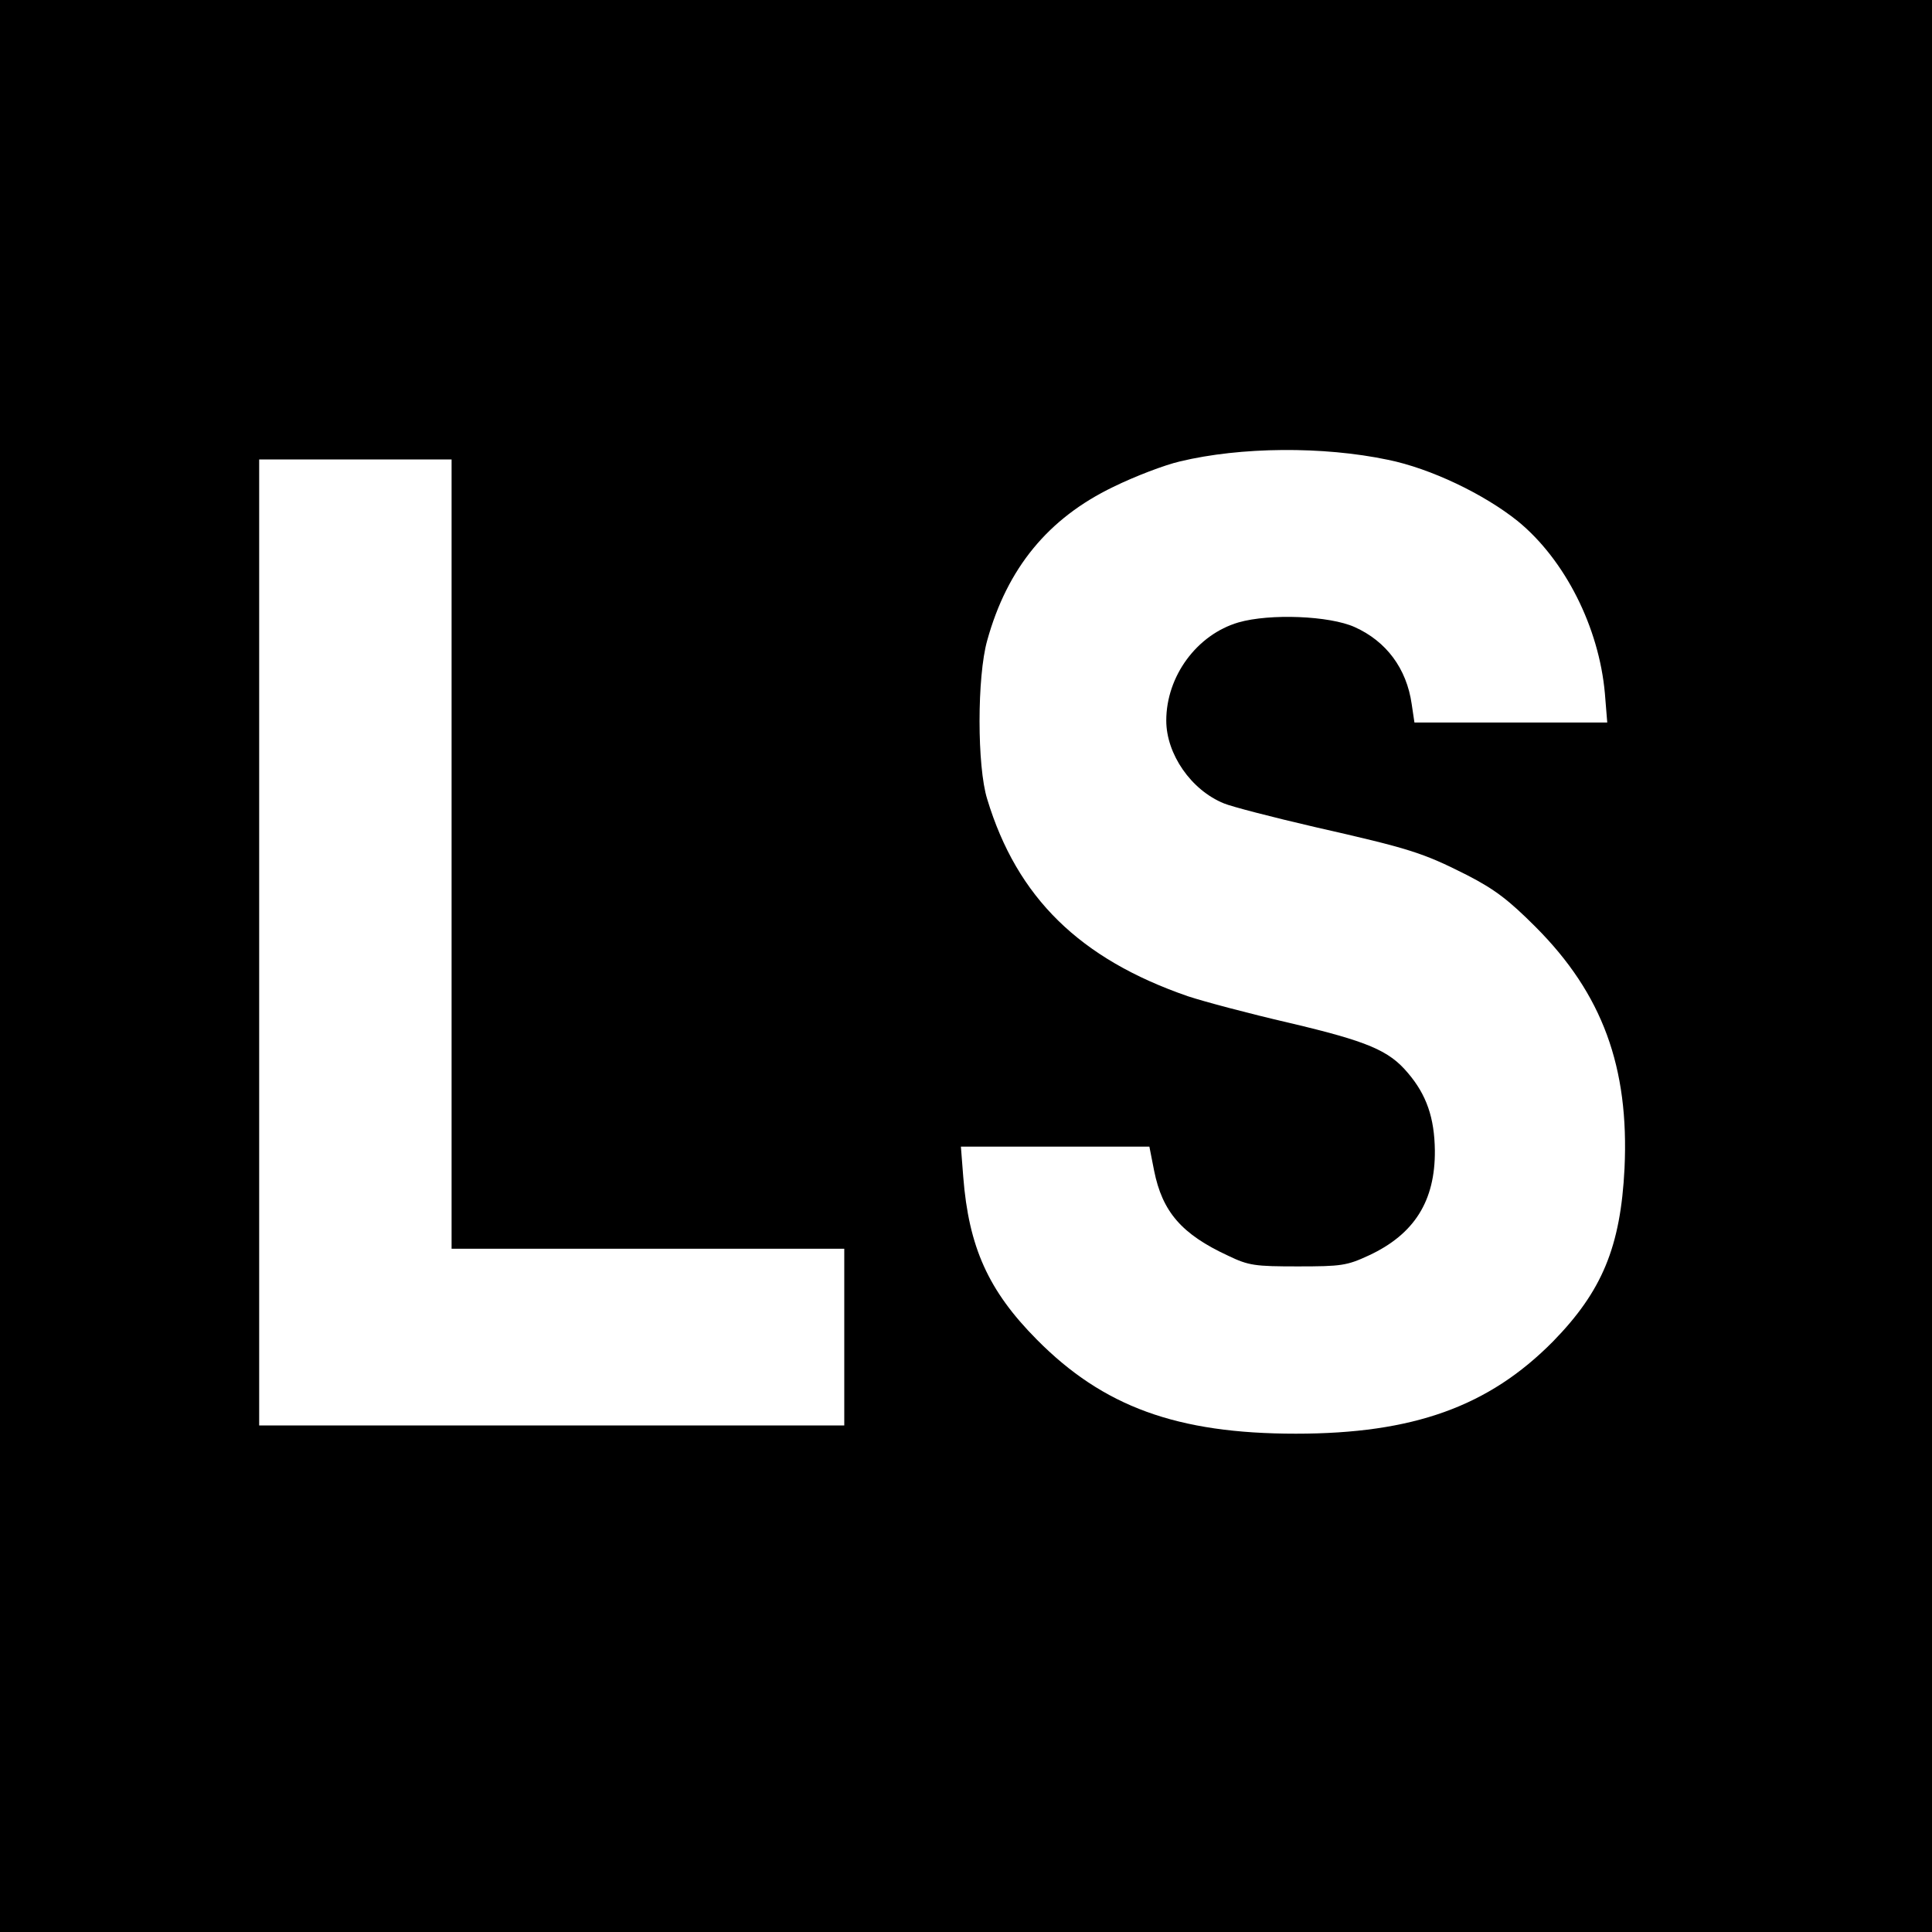
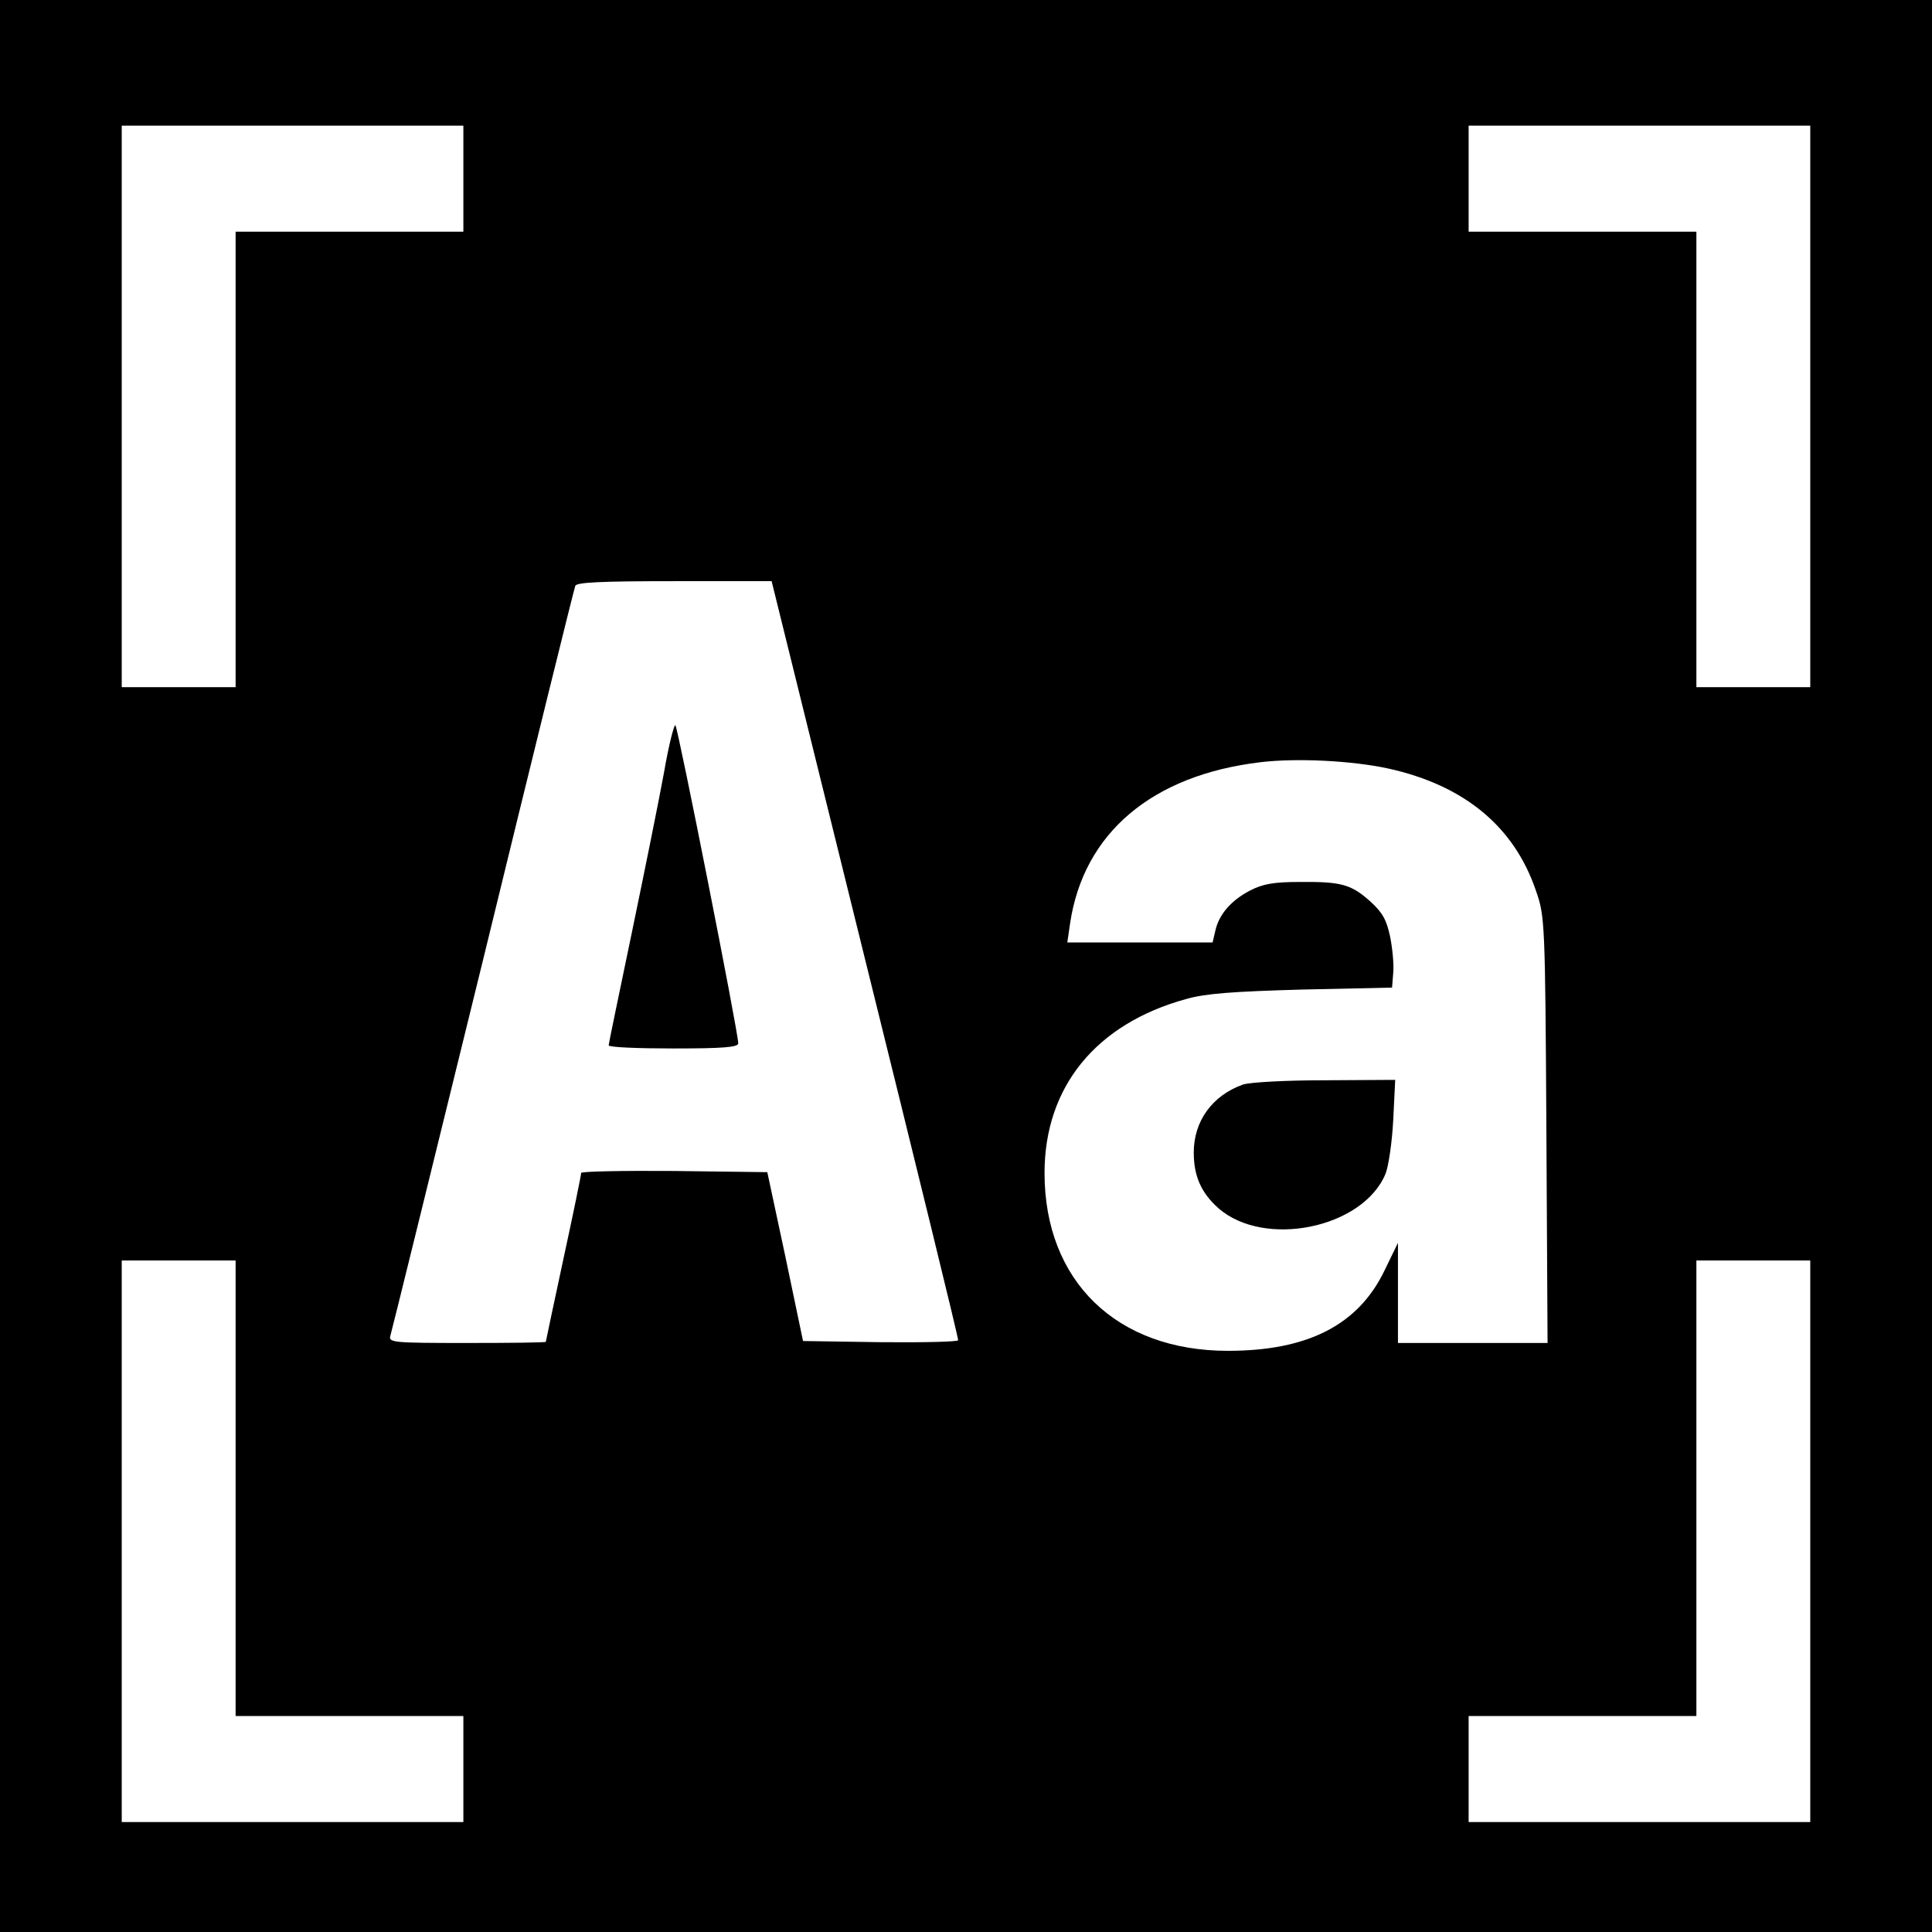
<svg xmlns="http://www.w3.org/2000/svg" version="1.0" width="492pt" height="492pt" viewBox="0 0 492 492" preserveAspectRatio="xMidYMid meet">
  <g transform="translate(0,492) scale(0.1,-0.1)" fill="#000000" stroke="none">
-     <path d="M0 2460 l0 -2460 2460 0 2460 0 0 2460 0 2460 -2460 0 -2460 0 0 -2460z m3535 1289 c108 -22 244 -87 330 -156 120 -98 207 -270 222 -439 l6 -74 -245 0 -246 0 -7 47 c-13 91 -65 160 -145 196 -64 29 -216 35 -296 12 -106 -31 -184 -137 -184 -250 0 -85 63 -177 147 -211 19 -8 123 -35 231 -60 242 -55 274 -65 387 -122 72 -37 107 -64 175 -132 171 -171 239 -358 227 -615 -10 -200 -57 -313 -182 -441 -164 -166 -356 -235 -655 -235 -303 0 -491 69 -660 240 -123 124 -173 235 -187 414 l-6 77 240 0 240 0 12 -61 c21 -105 70 -162 189 -217 52 -25 68 -27 177 -27 111 0 125 2 181 28 116 54 169 139 168 267 -1 83 -21 142 -69 198 -48 57 -102 80 -301 127 -104 24 -220 55 -259 68 -275 95 -435 251 -511 502 -26 83 -26 312 0 404 51 184 155 311 321 391 55 27 131 56 170 65 154 37 364 39 530 4z m-2385 -1004 l0 -1005 500 0 500 0 0 -225 0 -225 -745 0 -745 0 0 1230 0 1230 245 0 245 0 0 -1005z" />
+     <path d="M0 2460 l0 -2460 2460 0 2460 0 0 2460 0 2460 -2460 0 -2460 0 0 -2460z m1180 2005 l0 -135 -290 0 -290 0 0 -580 0 -580 -145 0 -145 0 0 715 0 715 435 0 435 0 0 -135z m3430 -580 l0 -715 -145 0 -145 0 0 580 0 580 -290 0 -290 0 0 135 0 135 435 0 435 0 0 -715z m-2407 -1408 c131 -529 238 -965 237 -970 0 -4 -89 -6 -197 -5 l-198 3 -45 215 -46 215 -237 3 c-130 1 -237 -1 -237 -5 0 -5 -20 -103 -45 -218 -25 -116 -45 -211 -45 -212 0 -2 -90 -3 -201 -3 -186 0 -200 1 -195 18 3 9 109 440 236 957 126 517 232 946 235 953 3 9 63 12 252 12 l248 0 238 -963z m1332 486 c195 -43 322 -149 377 -313 22 -63 23 -80 26 -607 l3 -543 -190 0 -191 0 0 128 0 127 -35 -72 c-67 -138 -196 -203 -398 -203 -284 0 -467 178 -467 453 0 219 131 380 361 443 49 14 118 19 294 24 l230 5 3 38 c2 21 -2 62 -8 92 -9 42 -19 61 -50 89 -49 44 -74 51 -180 50 -67 0 -94 -5 -127 -22 -48 -25 -79 -61 -88 -102 l-7 -30 -185 0 -185 0 7 48 c34 230 208 378 485 411 93 11 232 4 325 -16z m-2935 -1833 l0 -580 290 0 290 0 0 -135 0 -135 -435 0 -435 0 0 715 0 715 145 0 145 0 0 -580z m4010 -135 l0 -715 -435 0 -435 0 0 135 0 135 290 0 290 0 0 580 0 580 145 0 145 0 0 -715z" />
+     <path d="M1691 2953 c-13 -71 -50 -254 -82 -408 -32 -154 -59 -283 -59 -287 0 -5 74 -8 165 -8 125 0 165 3 165 13 1 23 -153 802 -160 810 -3 4 -17 -50 -29 -120z" />
+     <path d="M3165 2158 c-78 -28 -125 -93 -125 -173 0 -60 19 -103 63 -142 117 -102 367 -51 425 87 8 19 17 81 20 138 l5 102 -179 -1 c-99 0 -192 -5 -209 -11z" />
  </g>
</svg>
